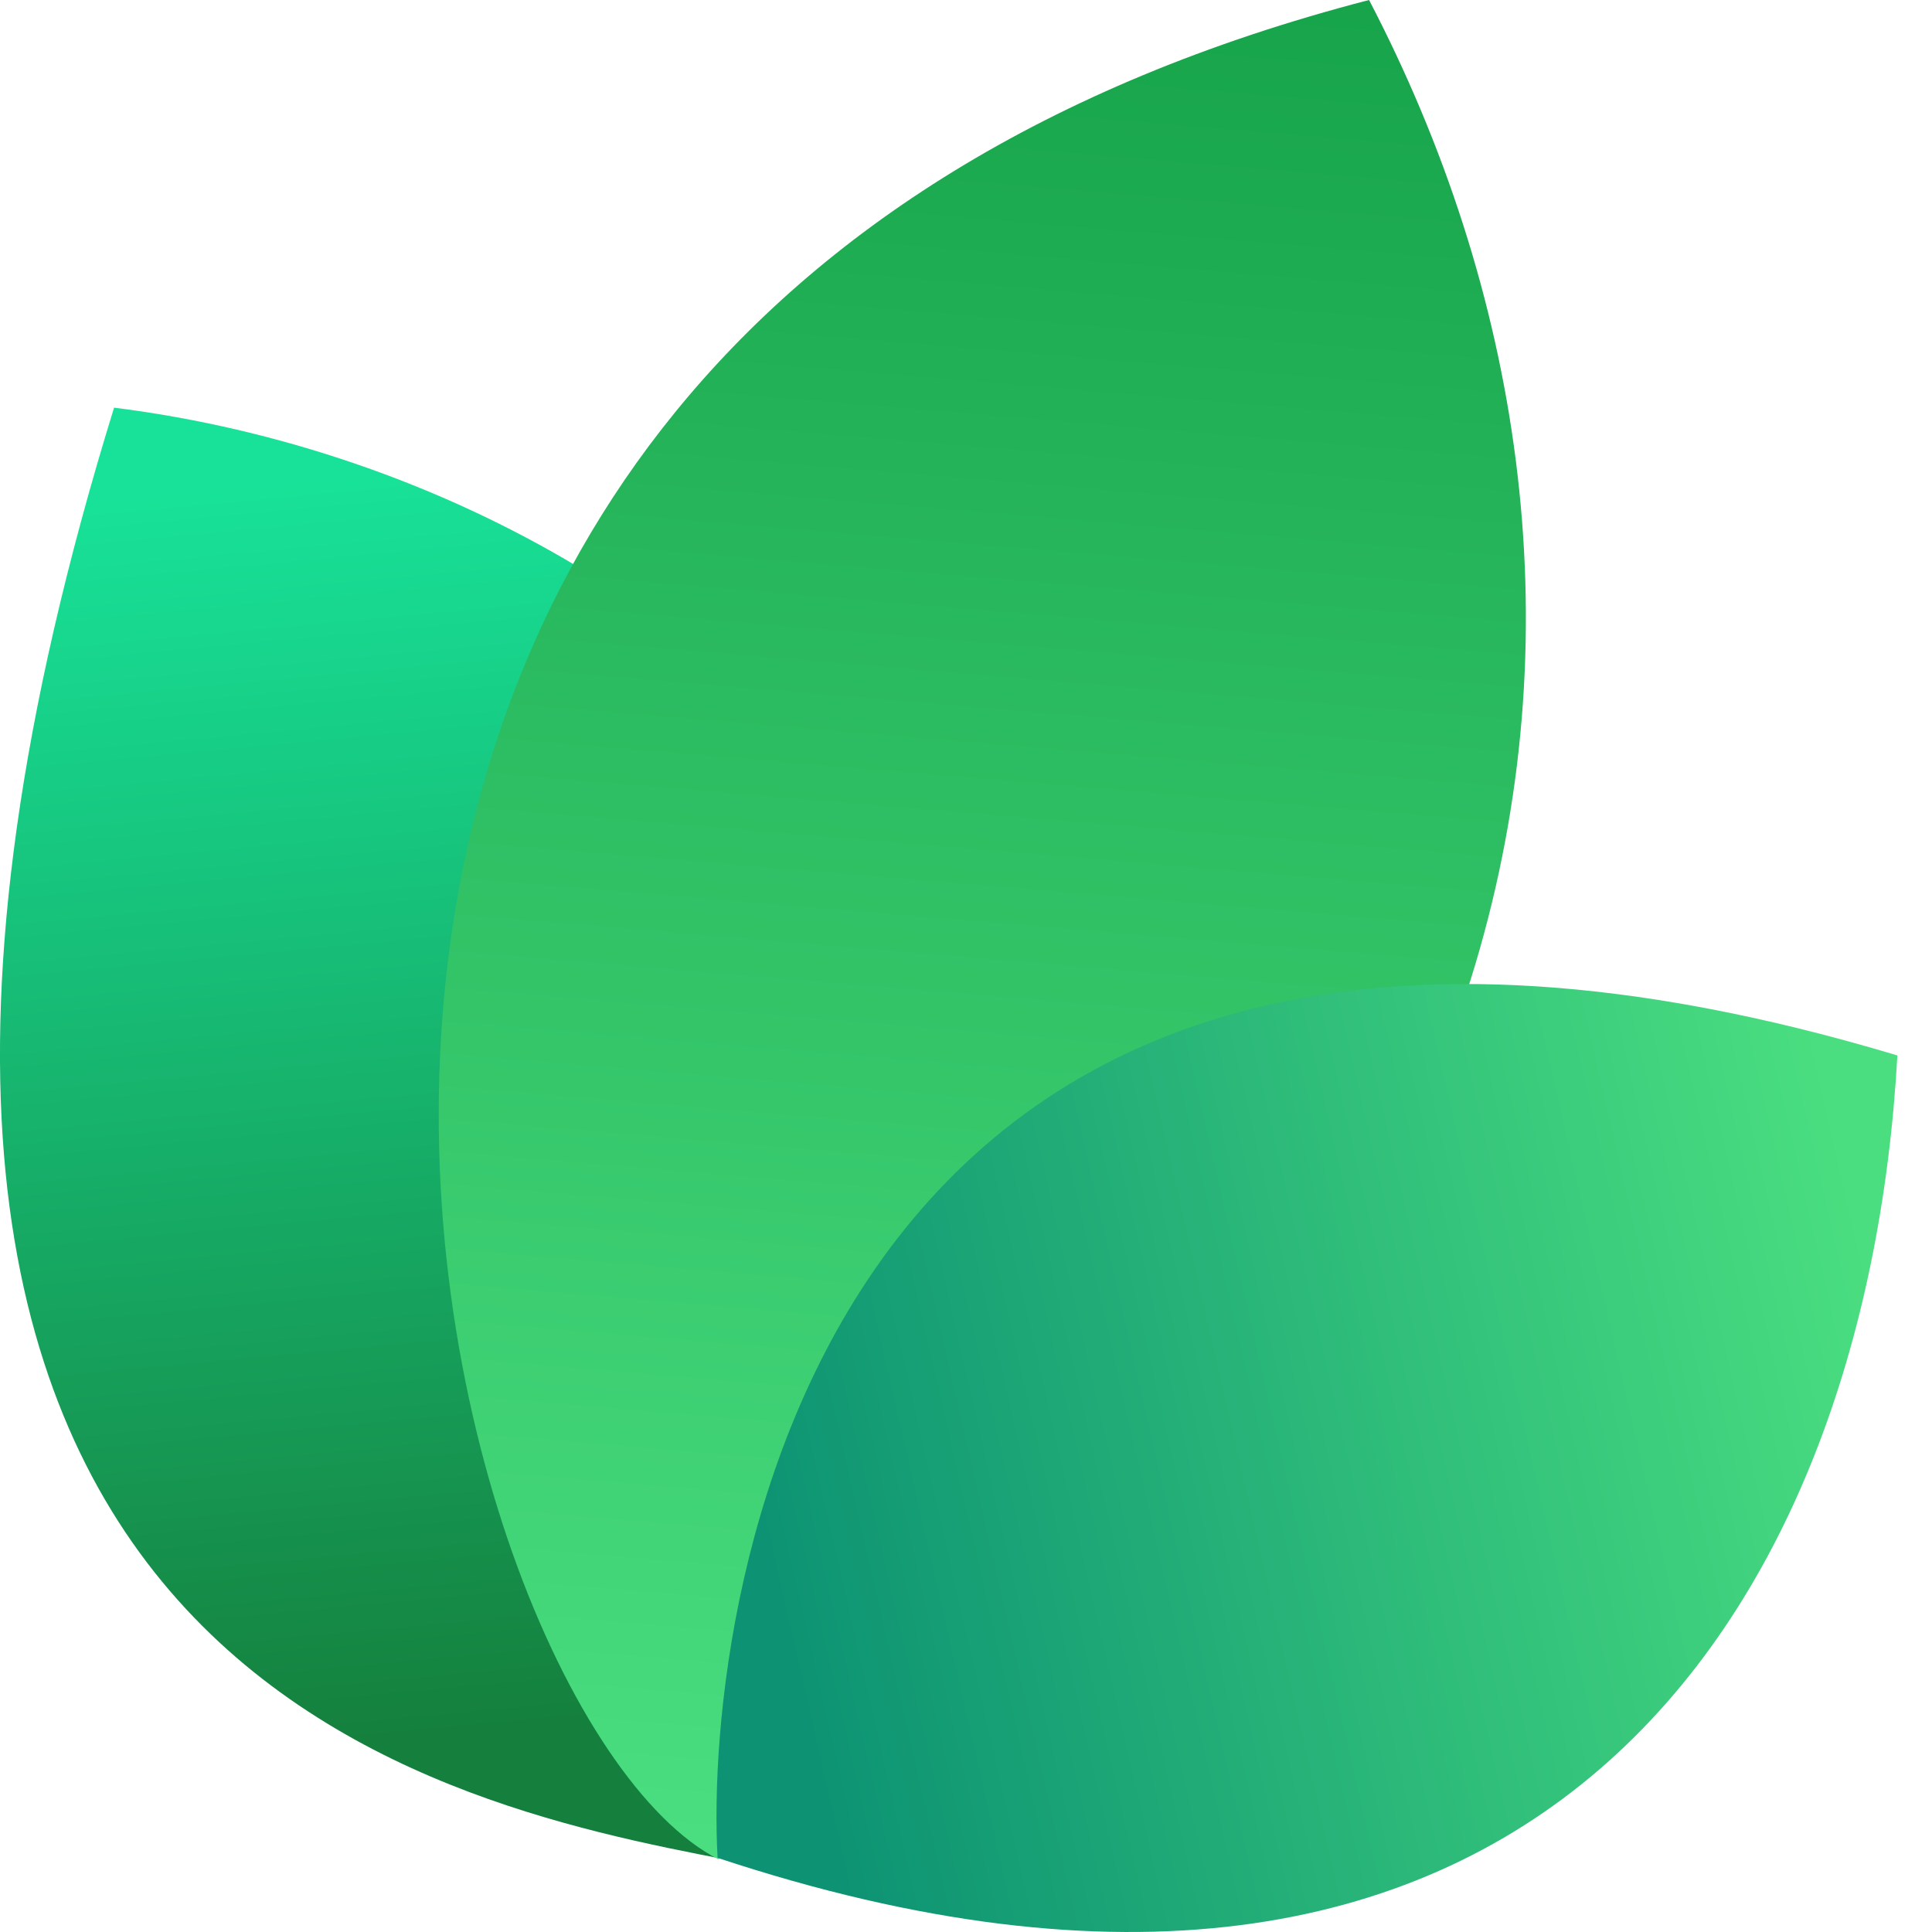
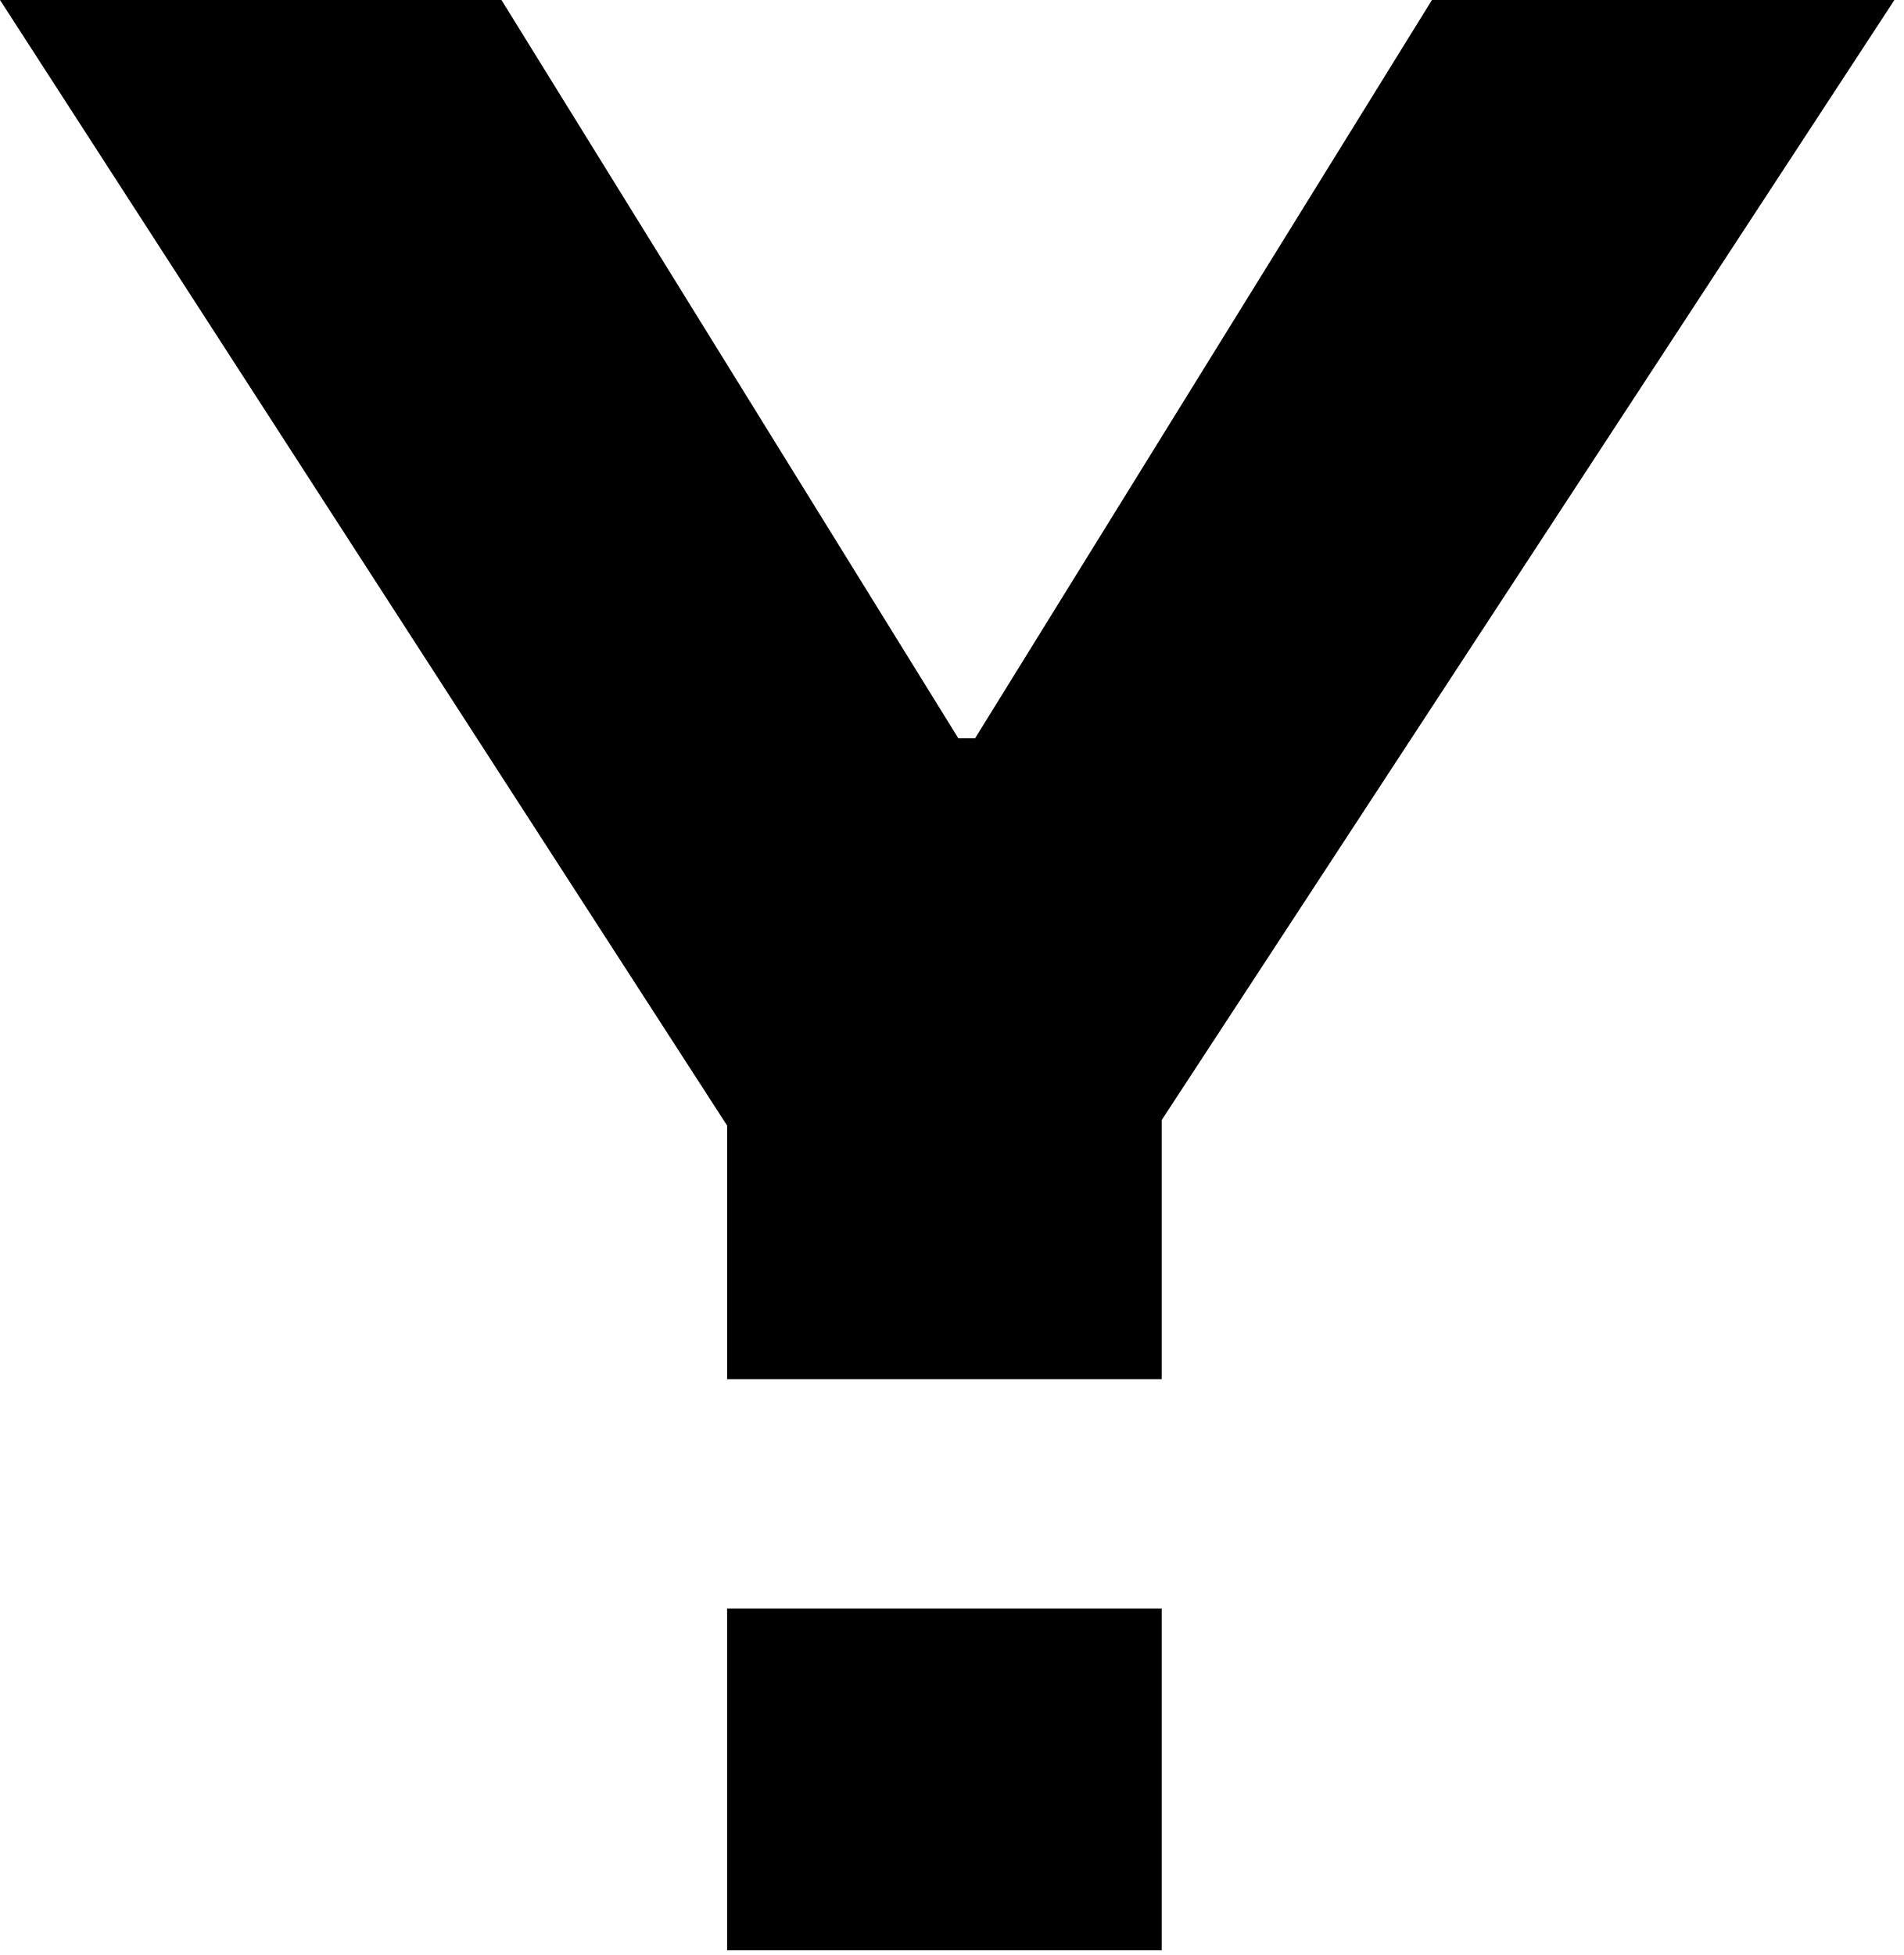
- <svg xmlns="http://www.w3.org/2000/svg" width="24" height="24" viewBox="0 0 24 24" fill="none">
-   <path d="M9.061 23.108C5.268 22.377 -3.391 20.627 1.417 5.064C9.634 6.099 16.973 14.064 9.061 23.108Z" fill="url(#paint0_linear_17557_2021)" />
-   <path d="M8.919 23.094C5.276 21.222 0.784 4.209 17.007 0C20.757 7.193 19.621 16.545 8.919 23.094Z" fill="url(#paint1_linear_17557_2021)" />
-   <path d="M8.914 23.079C8.735 19.882 10.159 9.085 23.57 13.111C23.181 20.123 18.984 26.418 8.914 23.079Z" fill="url(#paint2_linear_17557_2021)" />
-   <defs>
-     <linearGradient id="paint0_linear_17557_2021" x1="3.776" y1="5.916" x2="5.232" y2="21.559" gradientUnits="userSpaceOnUse">
-       <stop stop-color="#18E299" />
-       <stop offset="1" stop-color="#15803D" />
-     </linearGradient>
-     <linearGradient id="paint1_linear_17557_2021" x1="12.171" y1="-0.718" x2="10.19" y2="22.983" gradientUnits="userSpaceOnUse">
-       <stop stop-color="#16A34A" />
-       <stop offset="1" stop-color="#4ADE80" />
-     </linearGradient>
-     <linearGradient id="paint2_linear_17557_2021" x1="23.133" y1="15.353" x2="9.338" y2="18.52" gradientUnits="userSpaceOnUse">
-       <stop stop-color="#4ADE80" />
-       <stop offset="1" stop-color="#0D9373" />
-     </linearGradient>
-   </defs>
+ <svg xmlns="http://www.w3.org/2000/svg" width="111" height="114" viewBox="0 0 111 114" fill="none">
+   <path d="M67.748 80.423V65.311L110.477 0H83.507L56.863 43.053H55.888L29.244 0H0L42.404 65.636V80.423H67.748Z" fill="black" style="fill:black;fill-opacity:1;" />
+   <path d="M67.748 113.726H42.403V93.794H67.748V113.726Z" fill="black" style="fill:black;fill-opacity:1;" />
</svg>
